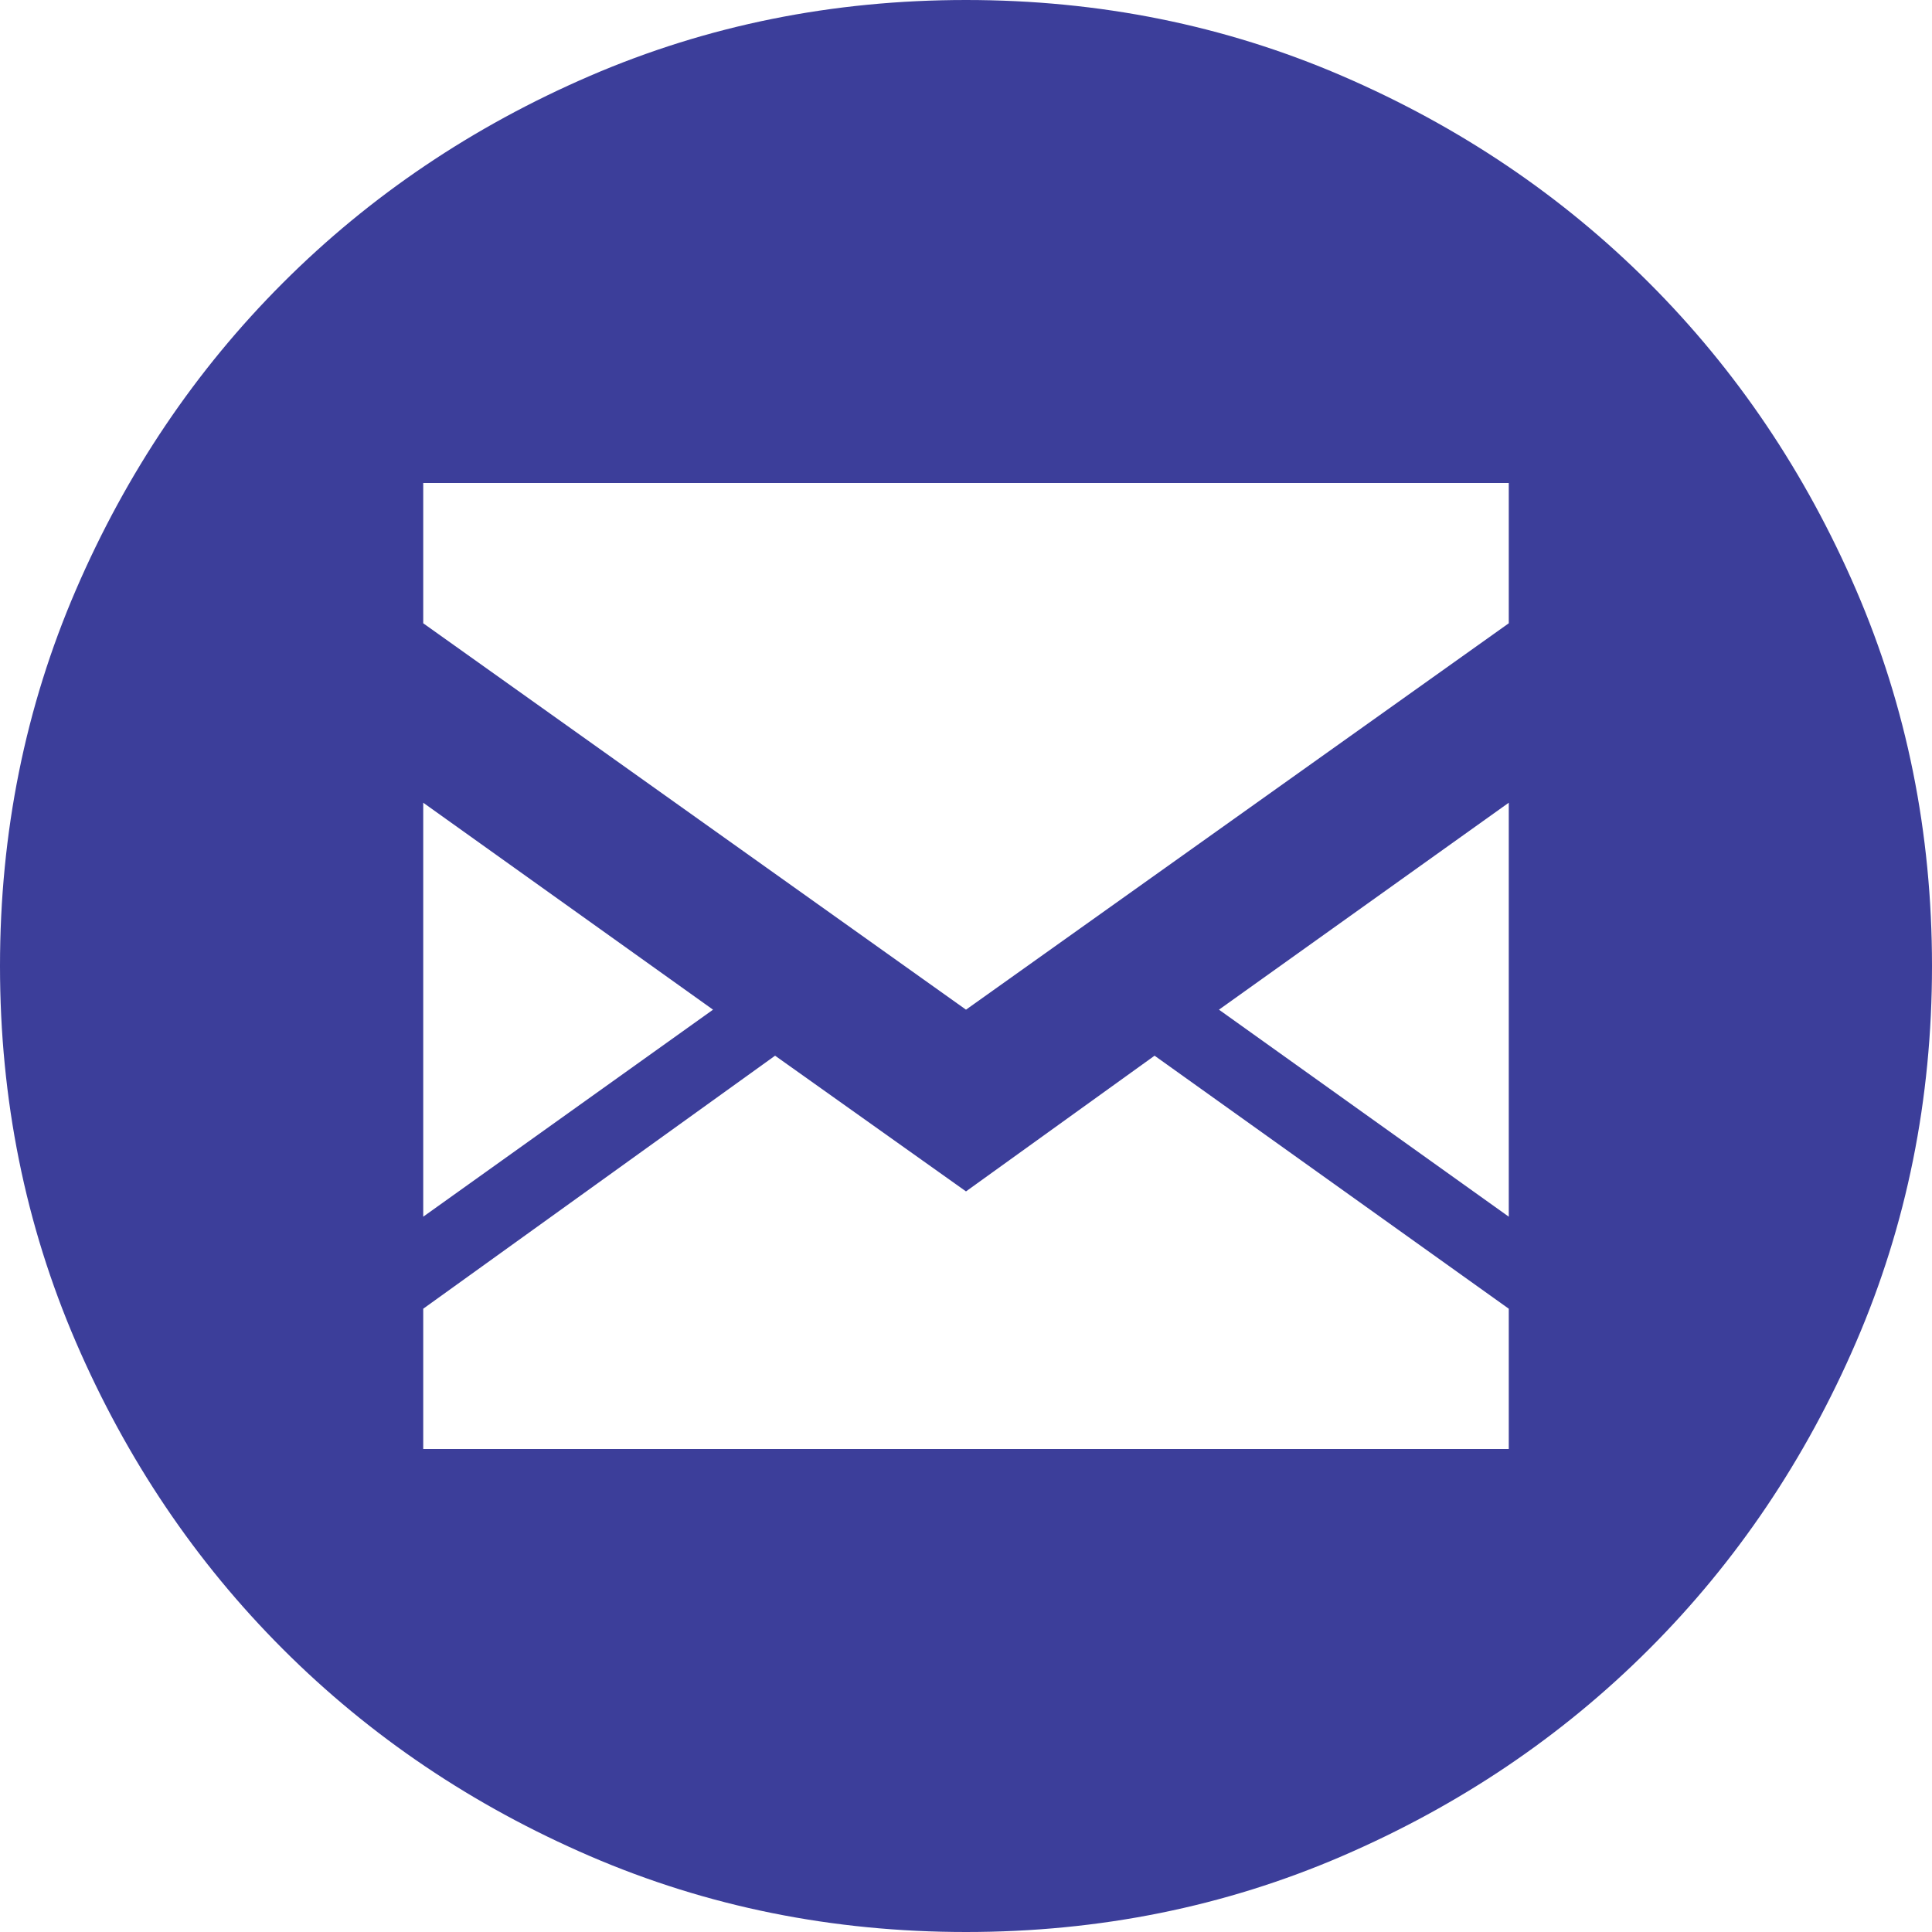
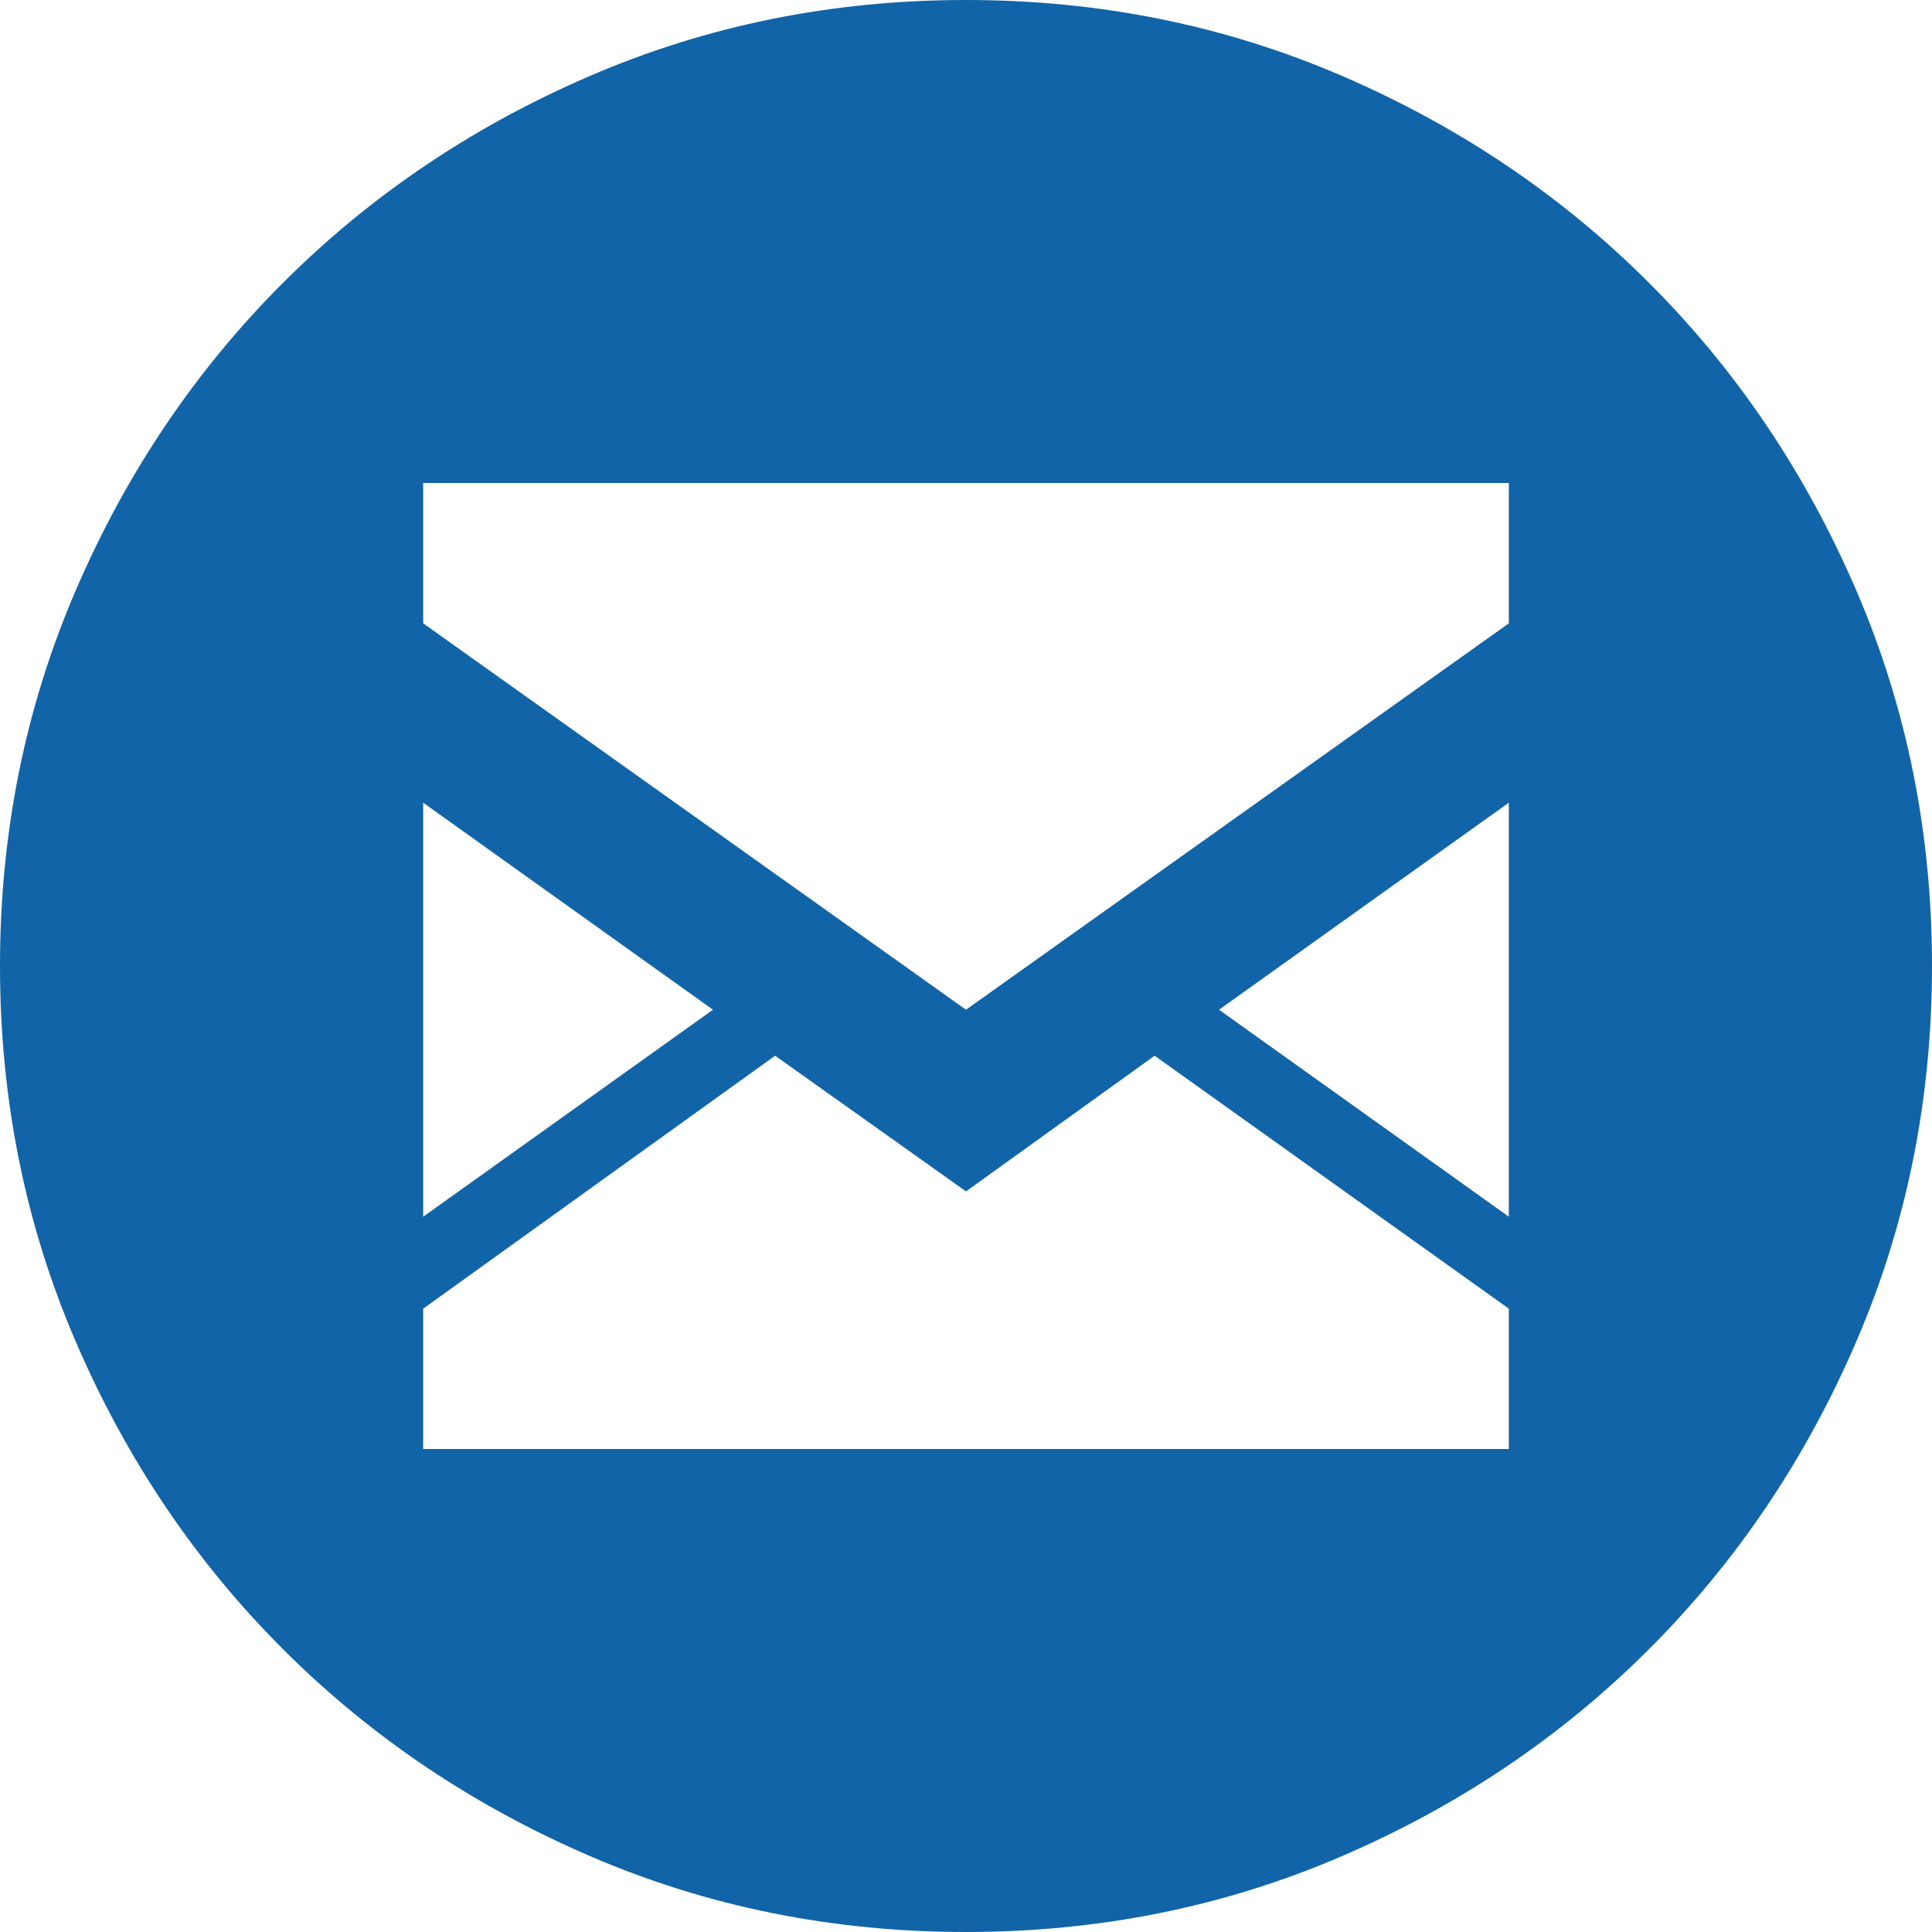
- <svg xmlns="http://www.w3.org/2000/svg" width="33" height="33" viewBox="0 0 33 33" fill="none">
-   <path d="M16.5 0C18.779 0 20.92 0.432 22.923 1.296C24.927 2.161 26.675 3.339 28.168 4.832C29.661 6.325 30.839 8.073 31.704 10.077C32.568 12.08 33 14.221 33 16.5C33 18.779 32.568 20.92 31.704 22.923C30.839 24.927 29.661 26.675 28.168 28.168C26.675 29.661 24.927 30.839 22.923 31.704C20.92 32.568 18.779 33 16.5 33C14.221 33 12.08 32.568 10.077 31.704C8.073 30.839 6.325 29.661 4.832 28.168C3.339 26.675 2.161 24.927 1.296 22.923C0.432 20.92 0 18.779 0 16.5C0 14.221 0.432 12.08 1.296 10.077C2.161 8.073 3.339 6.325 4.832 4.832C6.325 3.339 8.073 2.161 10.077 1.296C12.08 0.432 14.221 0 16.5 0ZM7.229 20.782L12.179 17.246L7.229 13.711V20.782ZM25.771 22.354L19.721 18.032L16.5 20.35L13.239 18.032L7.229 22.354V24.75H25.771V22.354ZM25.771 13.711L20.821 17.246L25.771 20.782V13.711ZM25.771 8.25H7.229V10.646L16.5 17.246L25.771 10.646V8.25Z" fill="#3C3E9A" />
+ <svg xmlns="http://www.w3.org/2000/svg" width="30" height="30" viewBox="0 0 30 30" fill="none">
+   <path d="M15 0C17.071 0 19.018 0.393 20.839 1.179C22.661 1.964 24.25 3.036 25.607 4.393C26.964 5.75 28.036 7.339 28.821 9.161C29.607 10.982 30 12.929 30 15C30 17.071 29.607 19.018 28.821 20.839C28.036 22.661 26.964 24.25 25.607 25.607C24.25 26.964 22.661 28.036 20.839 28.821C19.018 29.607 17.071 30 15 30C12.929 30 10.982 29.607 9.161 28.821C7.339 28.036 5.75 26.964 4.393 25.607C3.036 24.25 1.964 22.661 1.179 20.839C0.393 19.018 0 17.071 0 15C0 12.929 0.393 10.982 1.179 9.161C1.964 7.339 3.036 5.75 4.393 4.393C5.75 3.036 7.339 1.964 9.161 1.179C10.982 0.393 12.929 0 15 0ZM6.571 18.893L11.071 15.679L6.571 12.464V18.893ZM23.429 20.321L17.929 16.393L15 18.5L12.036 16.393L6.571 20.321V22.5H23.429V20.321ZM23.429 12.464L18.929 15.679L23.429 18.893V12.464ZM23.429 7.5H6.571V9.679L15 15.679L23.429 9.679V7.5Z" fill="#1164A7" />
</svg>
